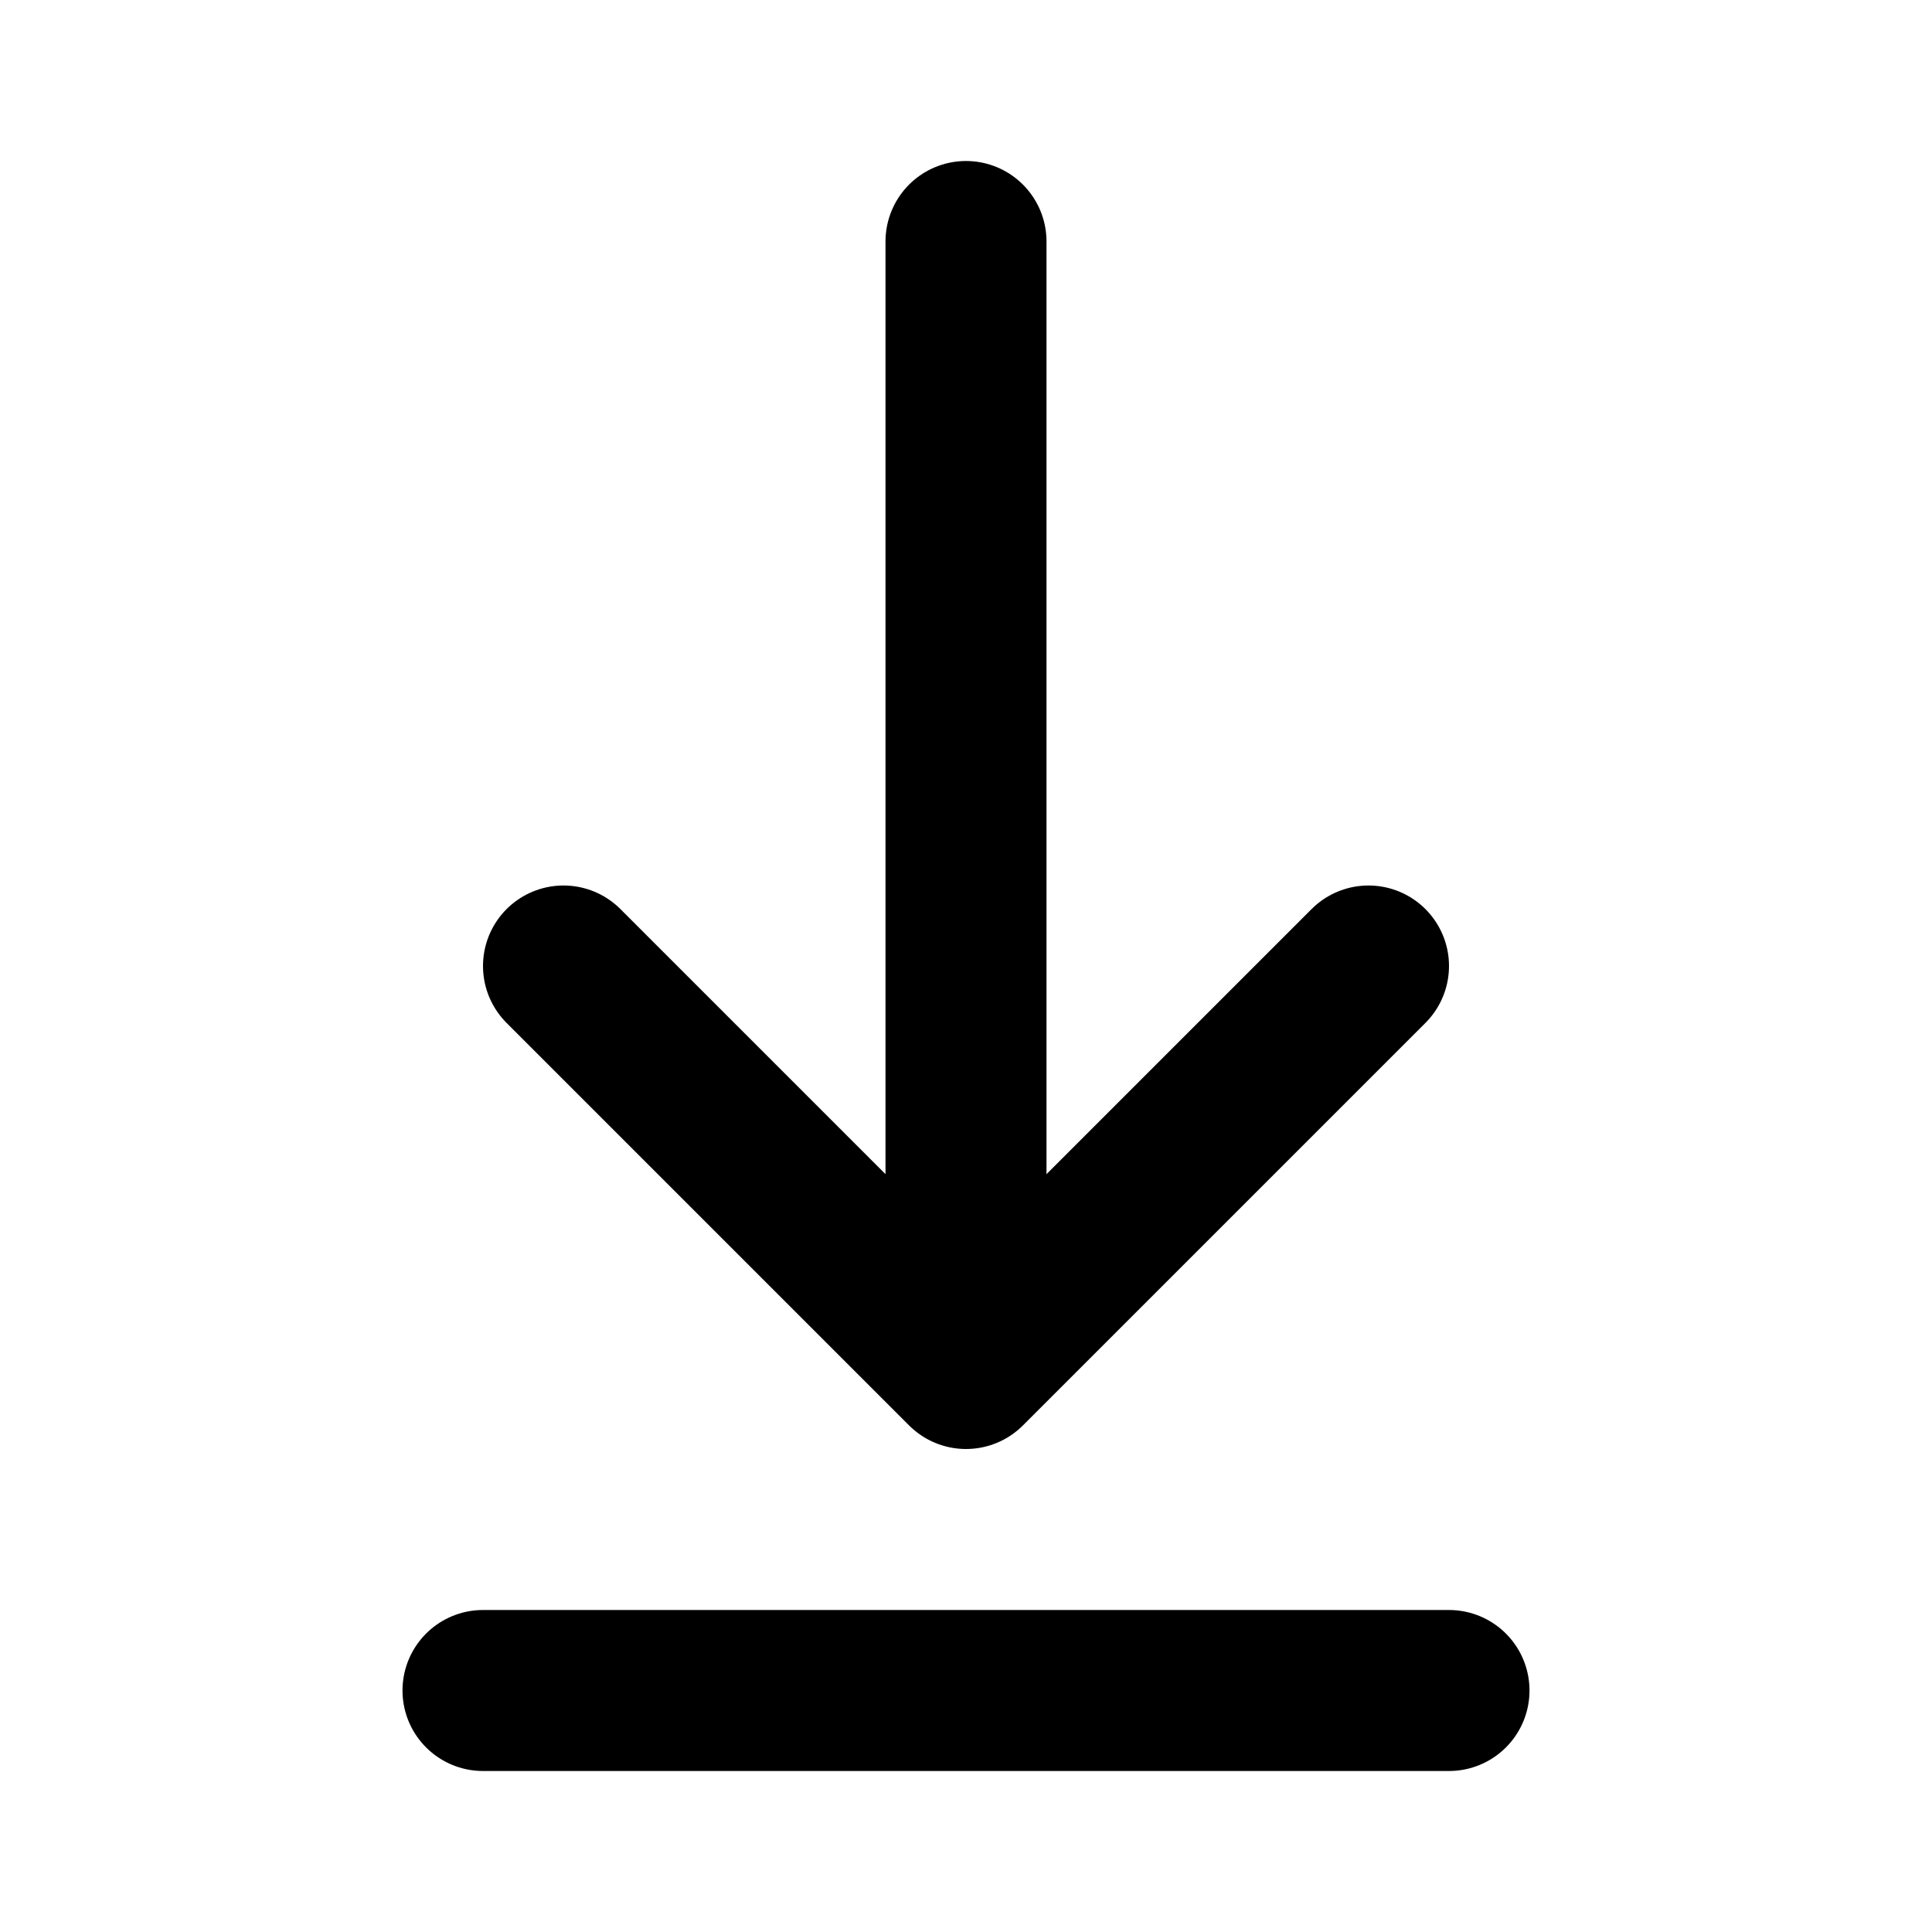
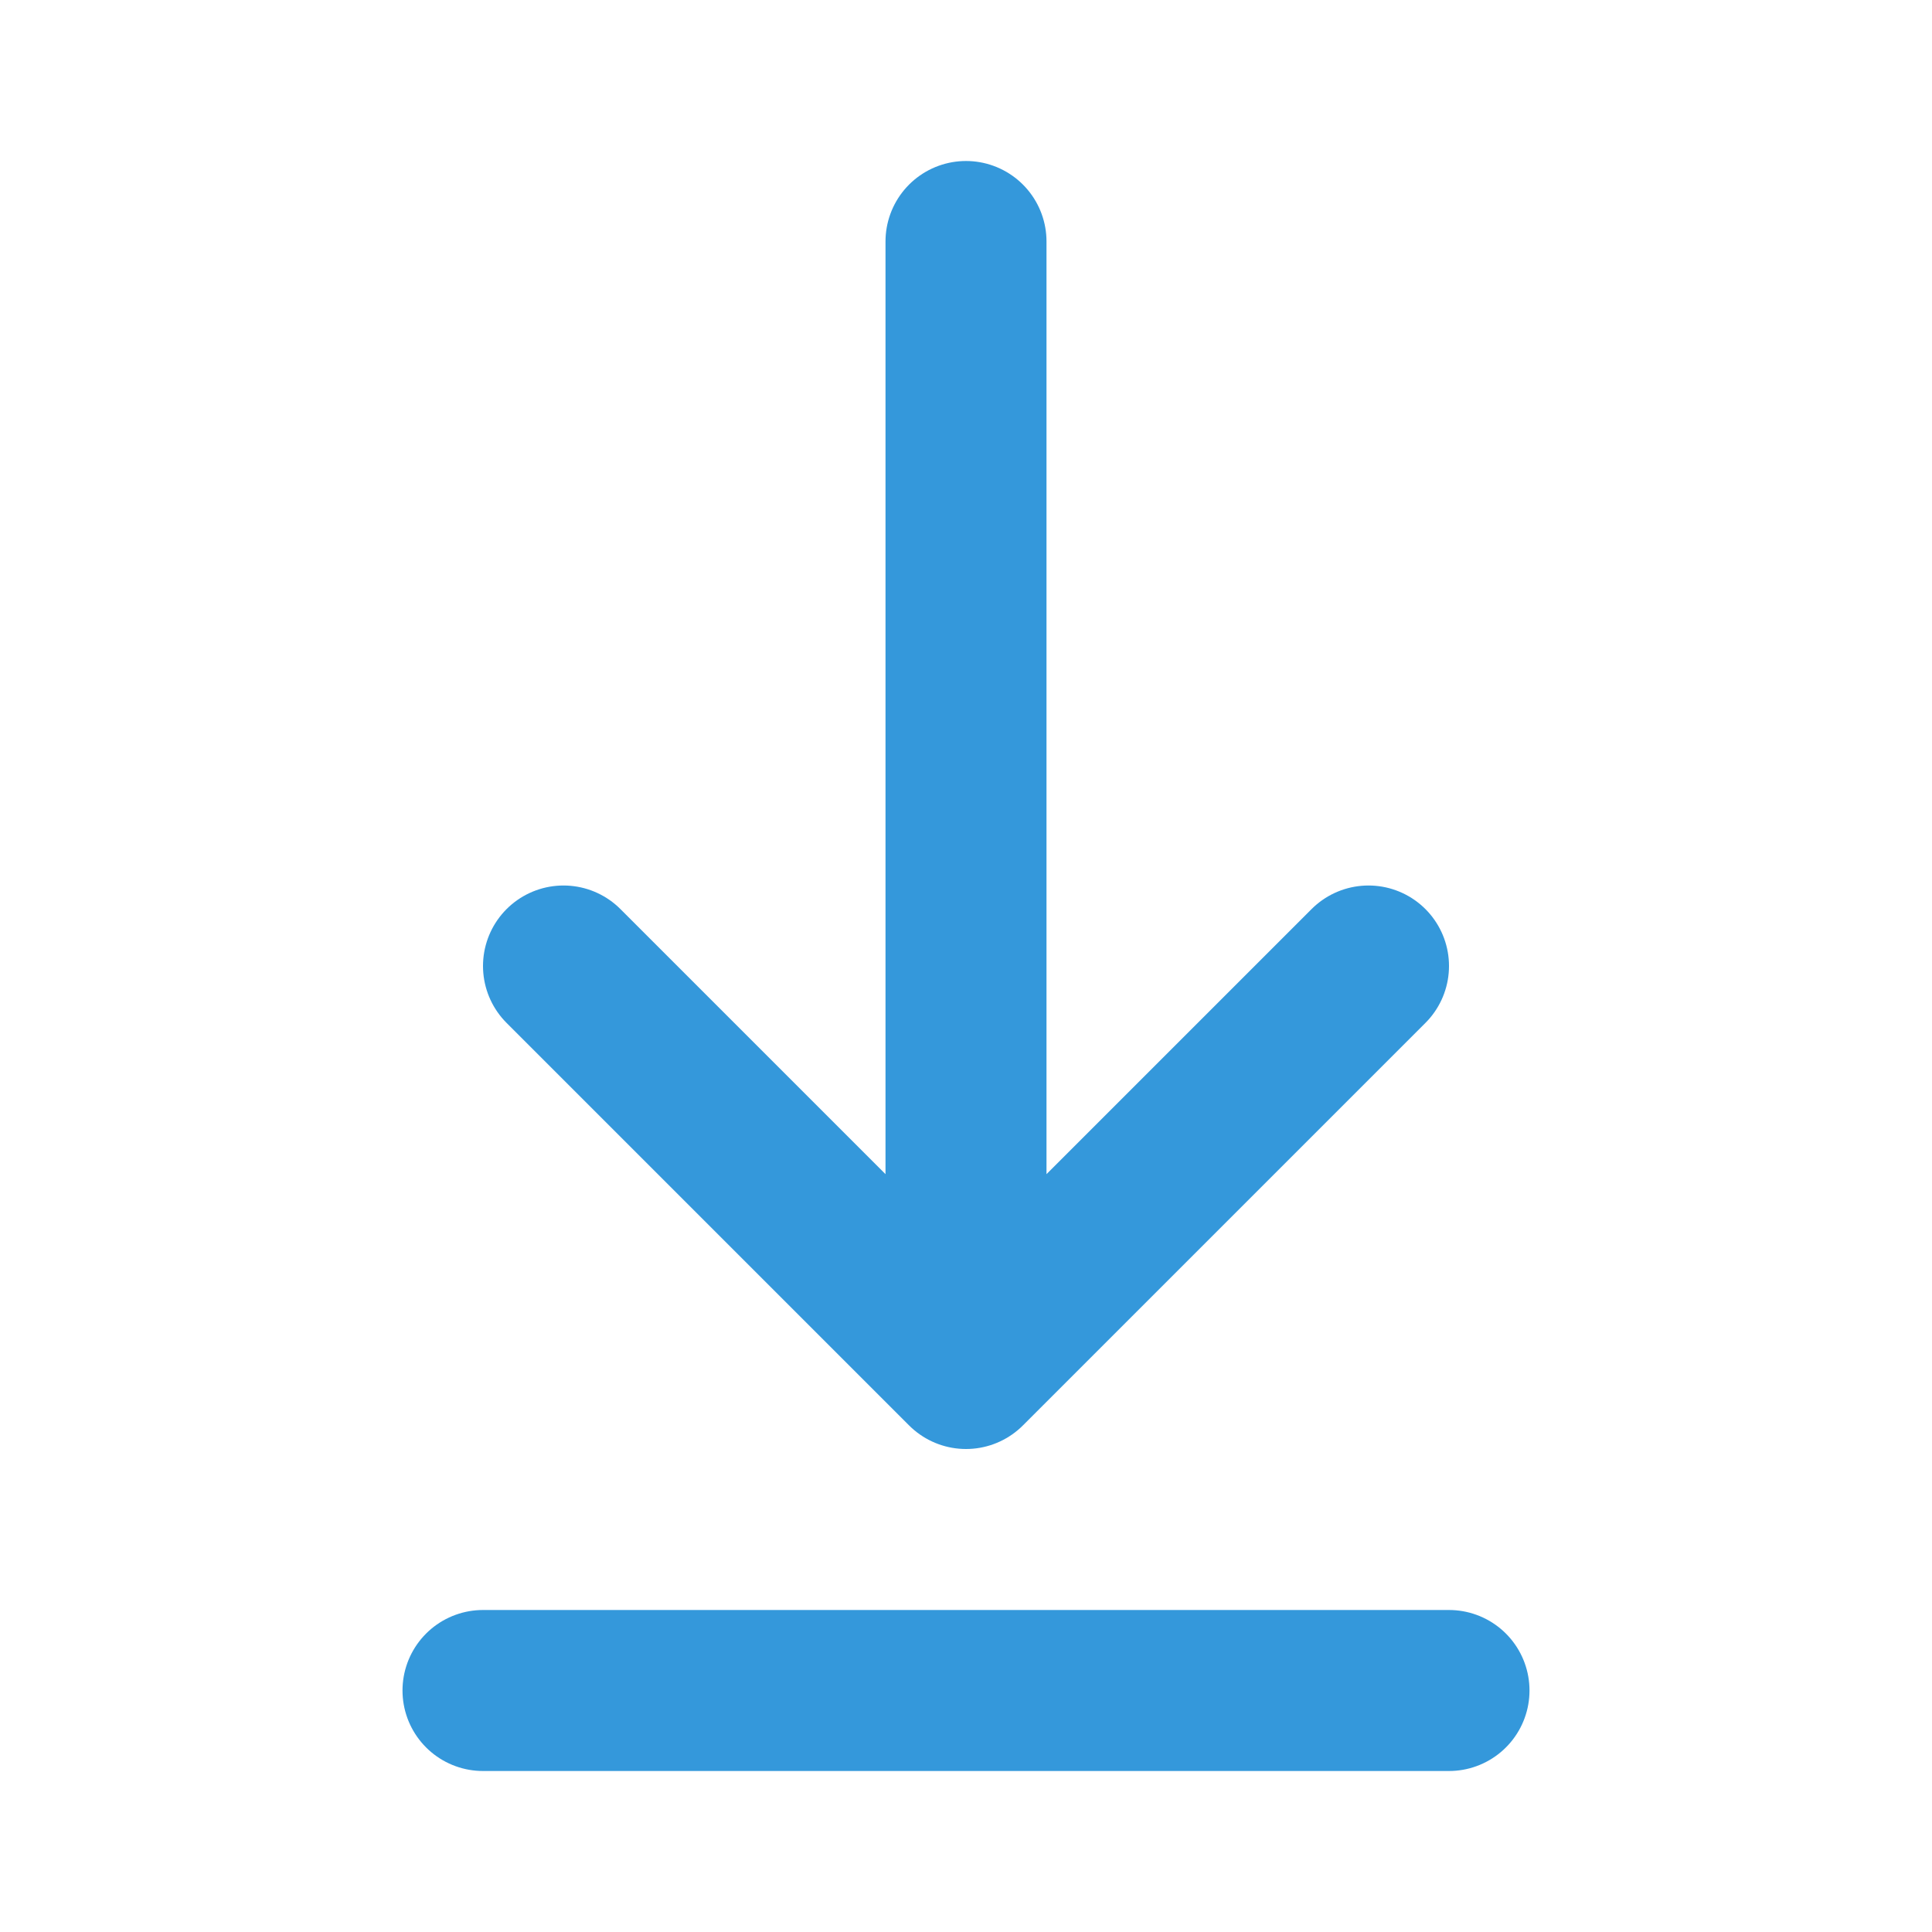
- <svg xmlns="http://www.w3.org/2000/svg" width="800px" height="800px" viewBox="0 0 24 24" fill="none">
+ <svg xmlns="http://www.w3.org/2000/svg" width="30px" height="30px" viewBox="0 0 24 24" fill="none">
  <g id="Interface / Download">
-     <path id="Vector" d="M6 21H18M12 3V17M12 17L17 12M12 17L7 12" stroke="#000000" stroke-width="2" stroke-linecap="round" stroke-linejoin="round" />
+     <path id="Vector" d="M6 21H18M12 3V17M12 17L17 12M12 17L7 12" stroke="#3498db" stroke-width="2" stroke-linecap="round" stroke-linejoin="round" />
  </g>
</svg>
